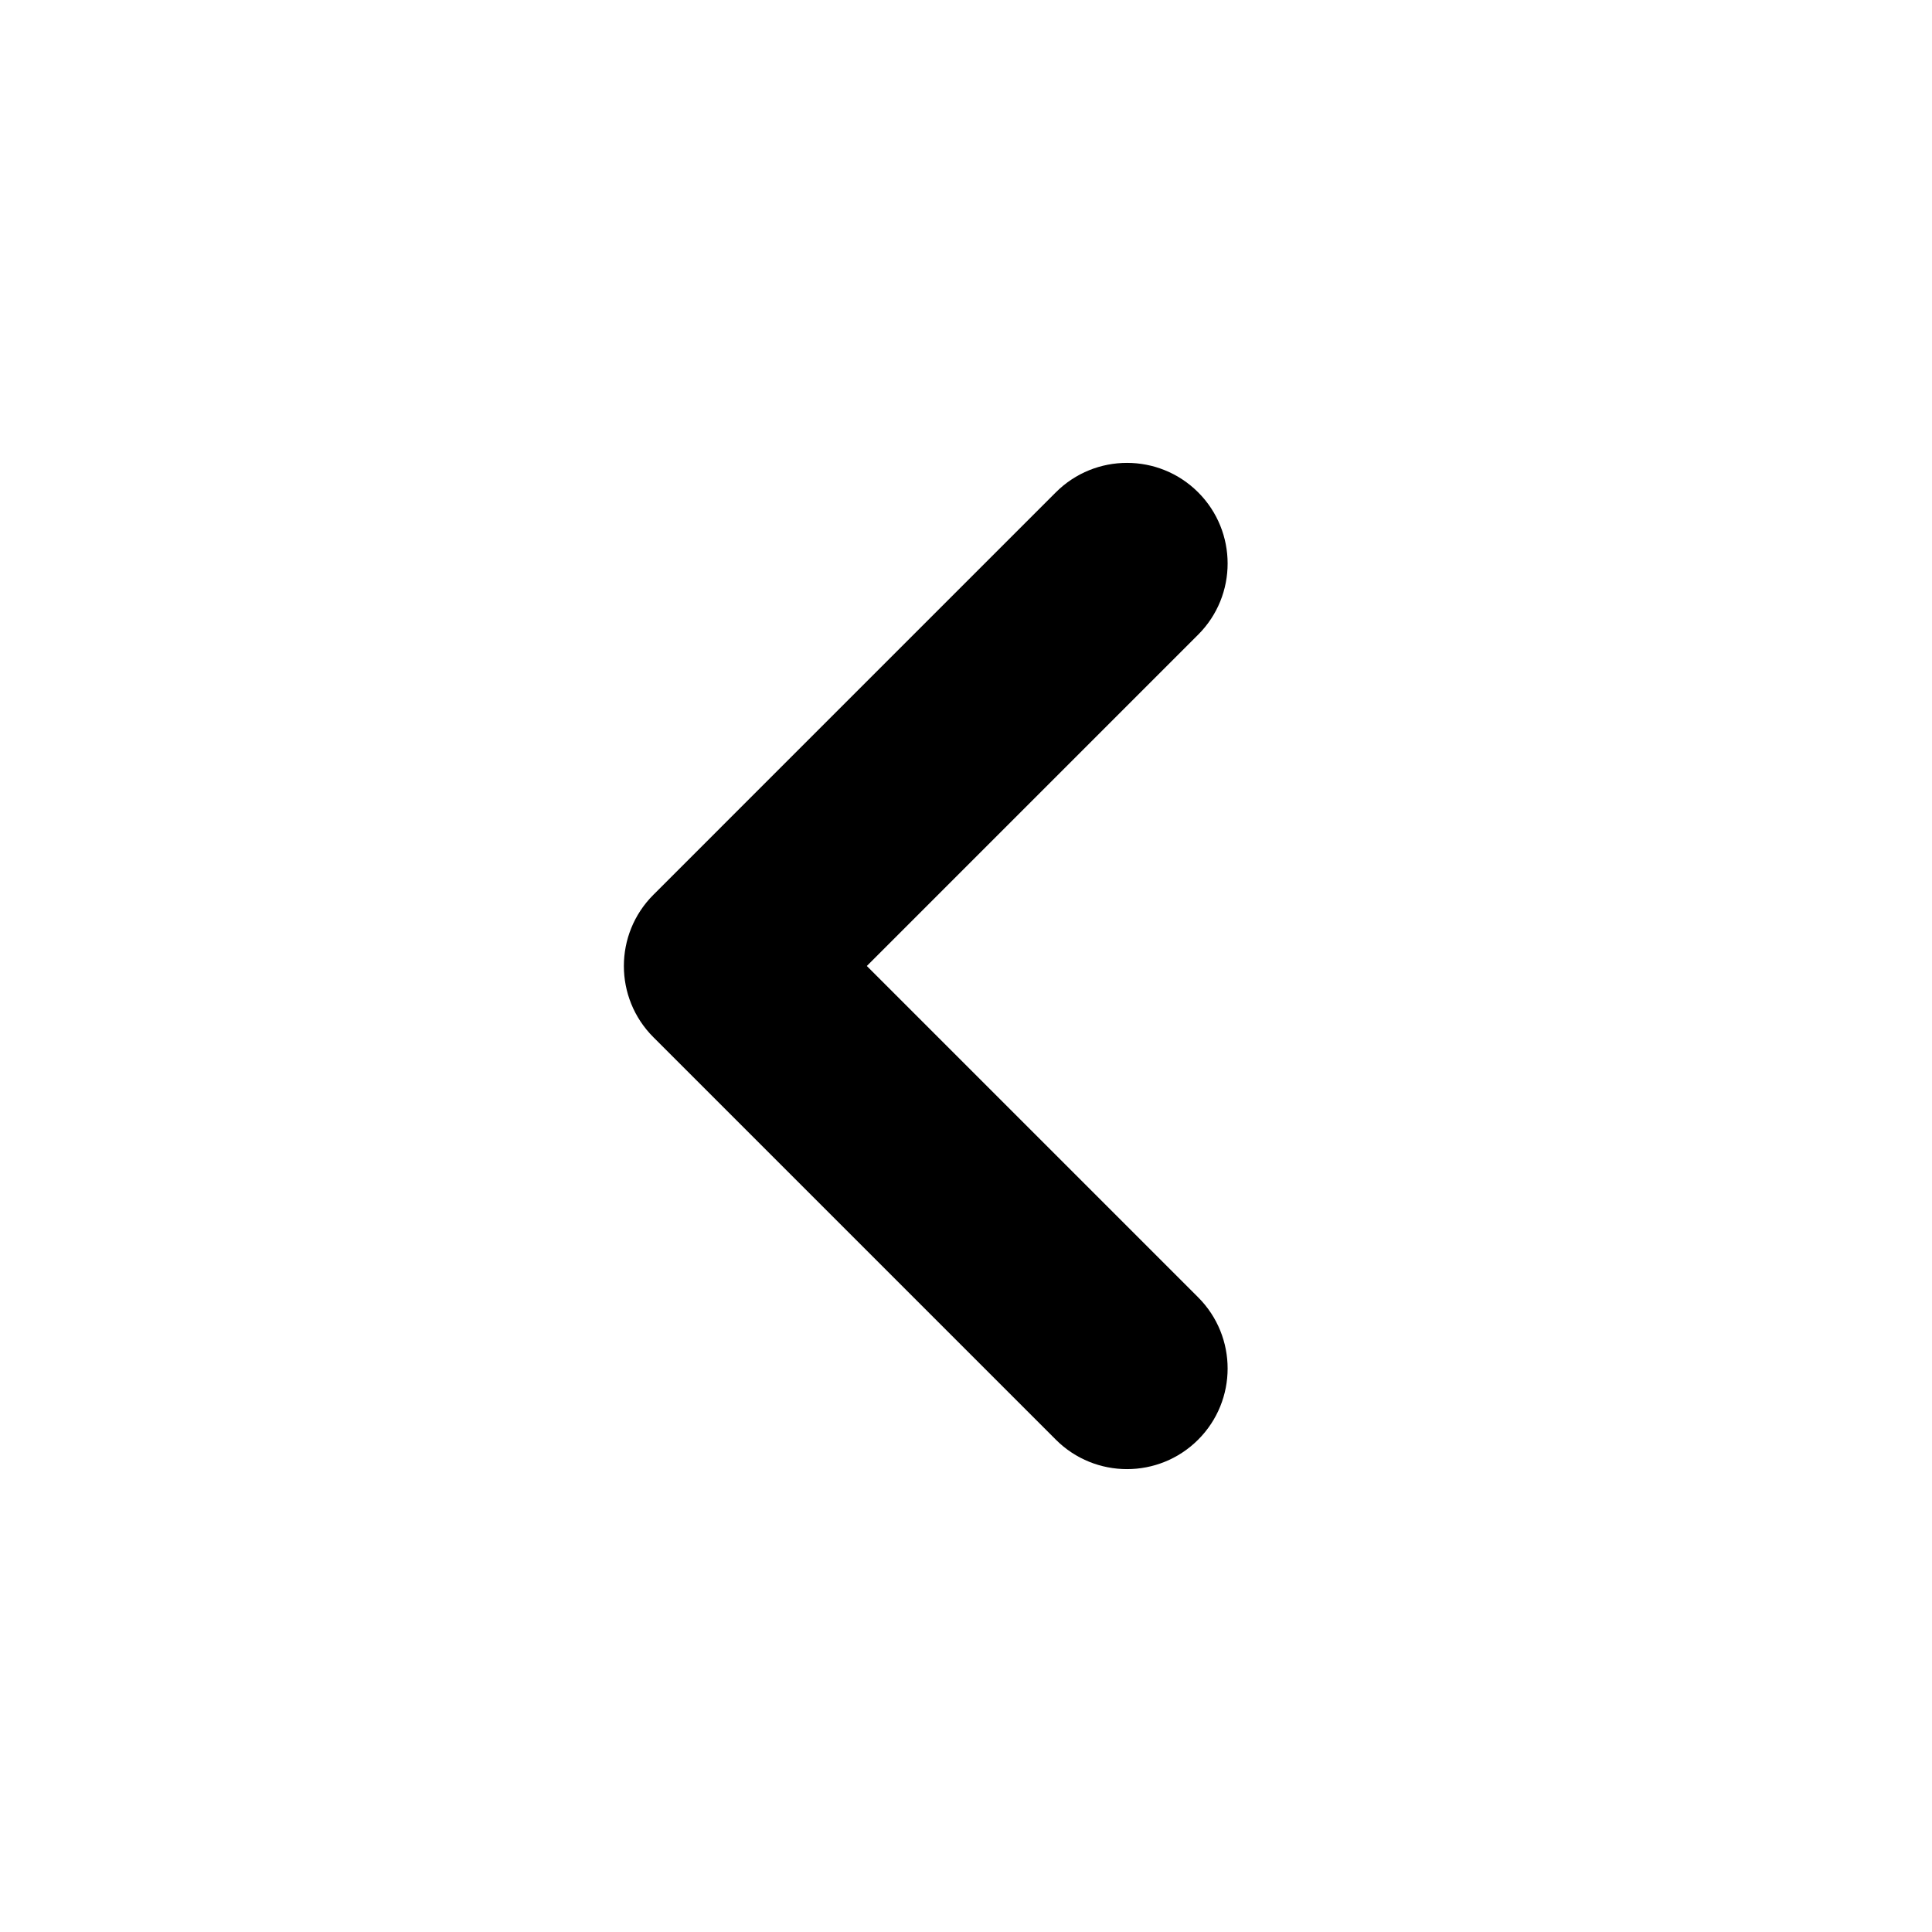
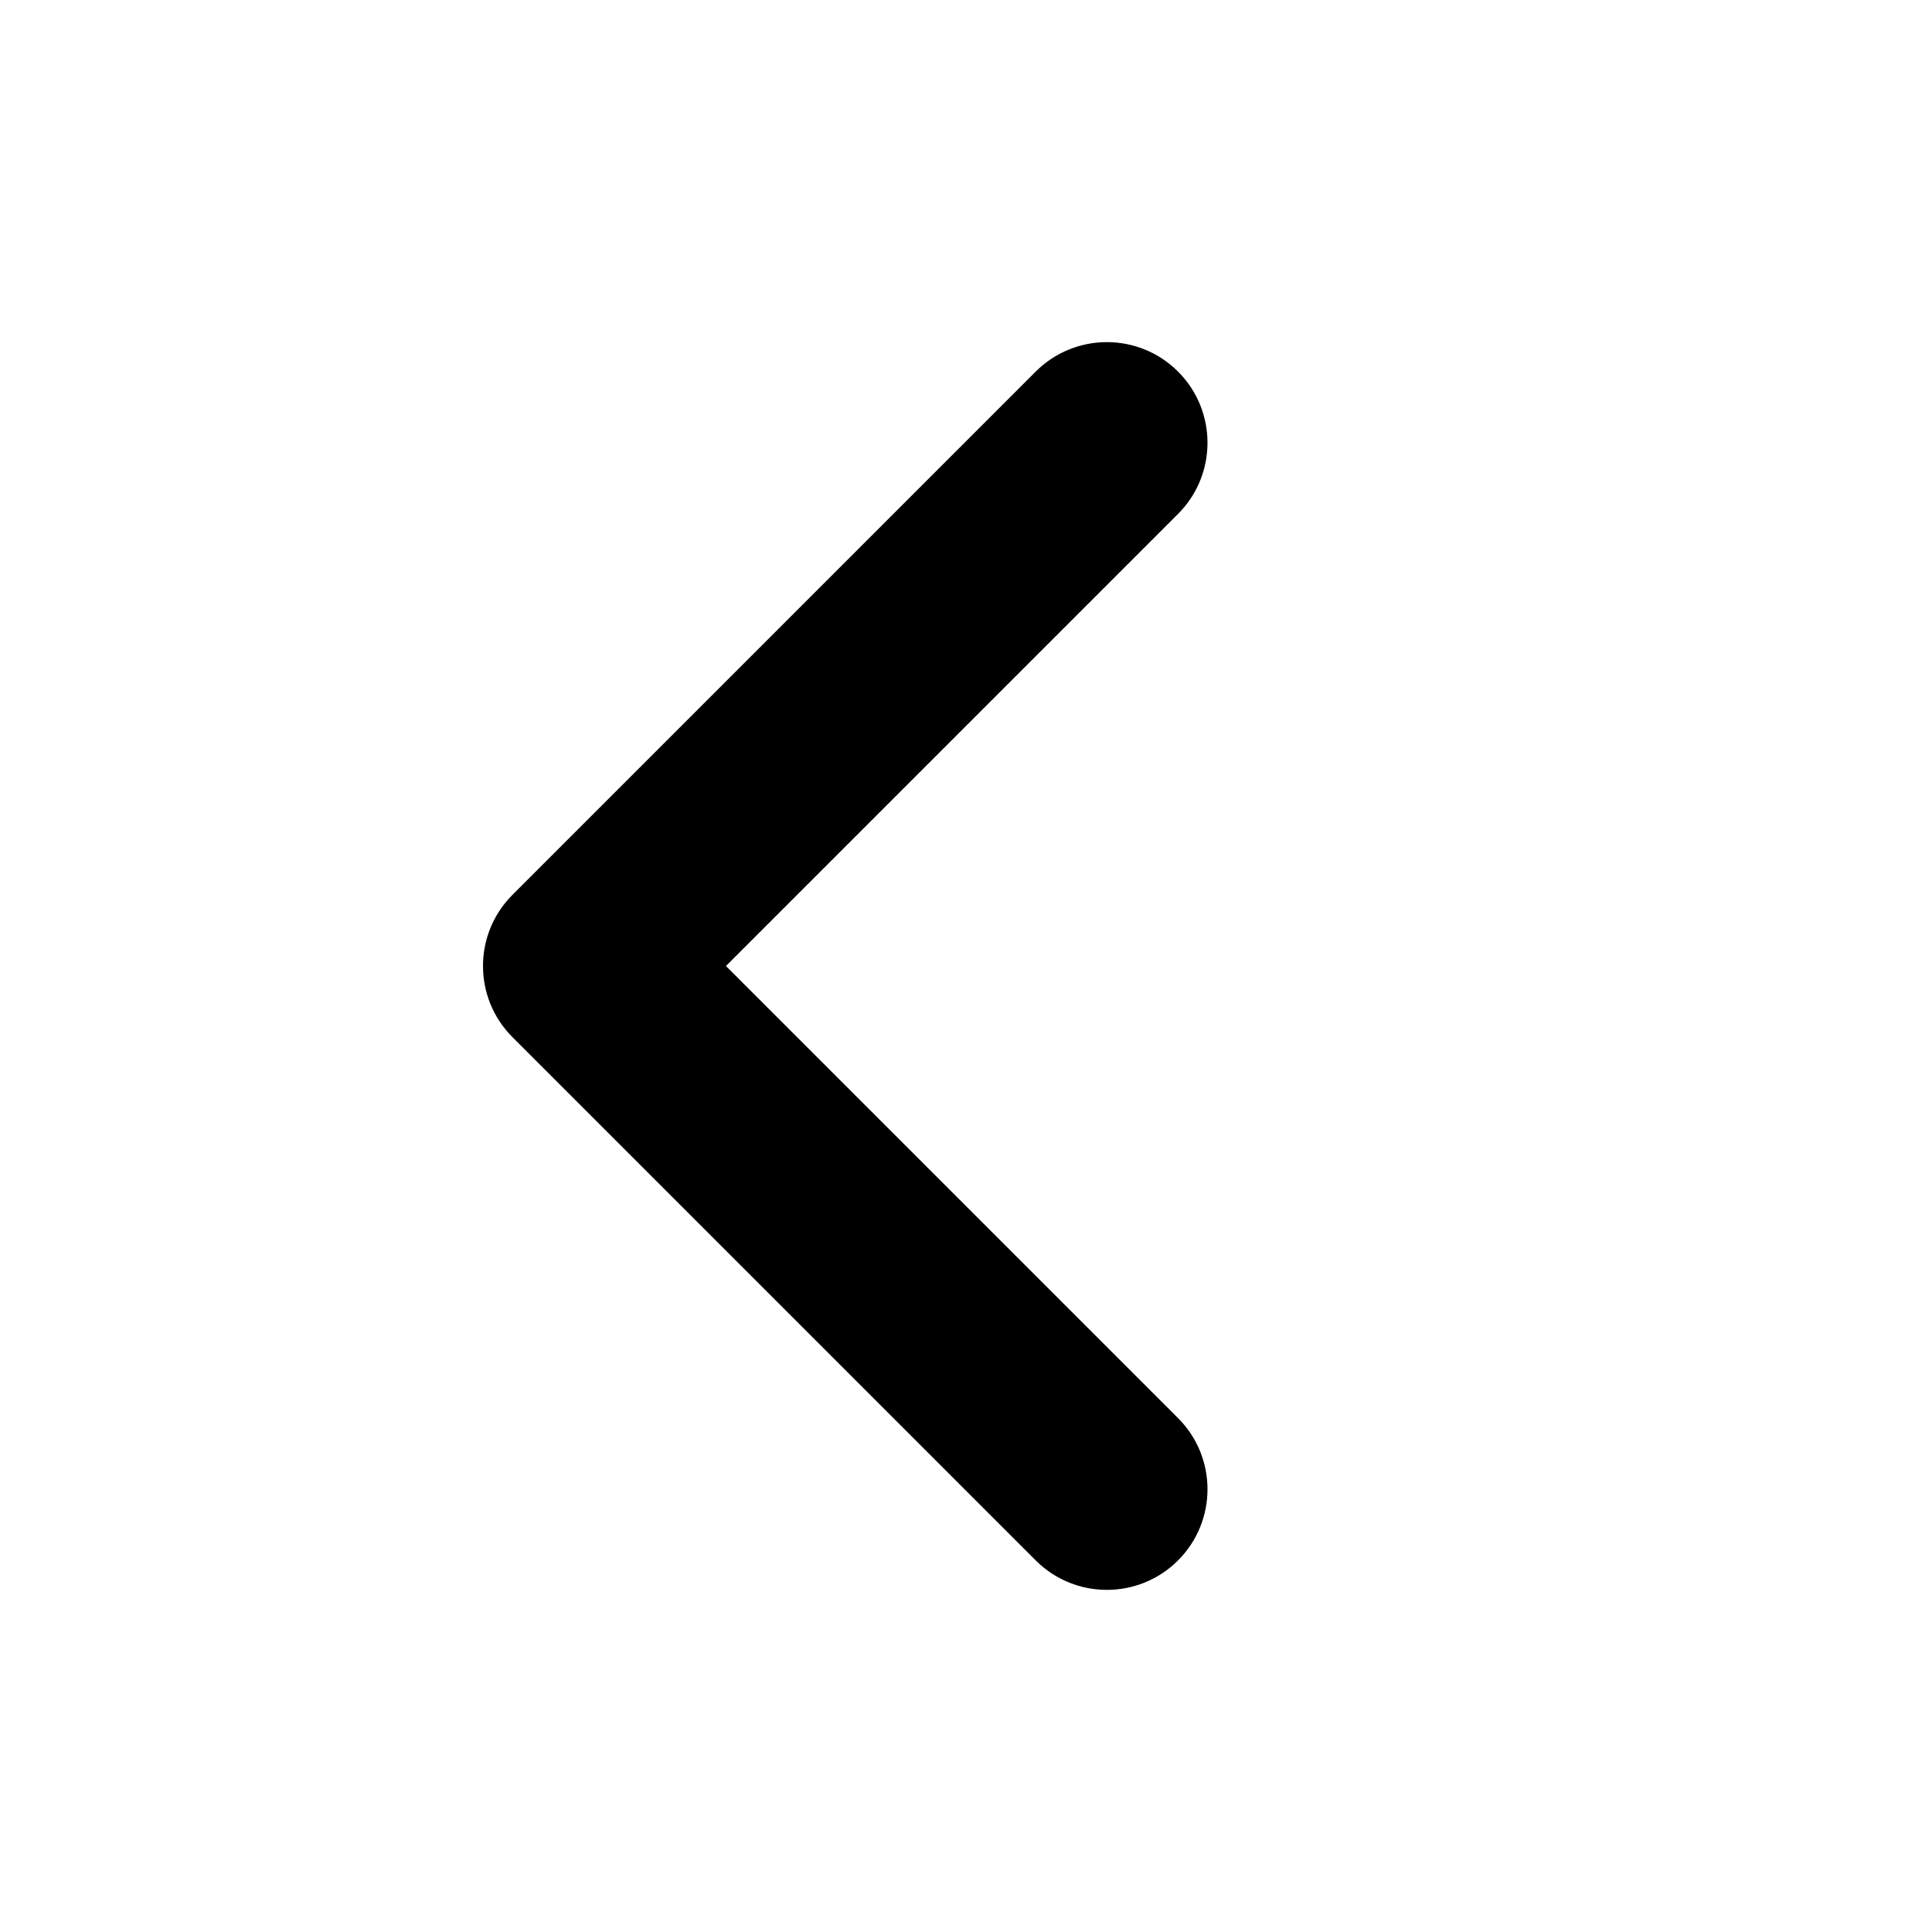
<svg xmlns="http://www.w3.org/2000/svg" width="24" height="24" viewBox="0 0 24 24" fill="none" data-karrot-ui-icon="true">
-   <path fill-rule="evenodd" clip-rule="evenodd" d="M8.116 12.884C7.628 12.396 7.628 11.604 8.116 11.116L13.116 6.116C13.604 5.628 14.396 5.628 14.884 6.116C15.372 6.604 15.372 7.396 14.884 7.884L10.768 12L14.884 16.116C15.372 16.604 15.372 17.396 14.884 17.884C14.396 18.372 13.604 18.372 13.116 17.884L8.116 12.884Z" fill="currentColor" />
+   <path fill-rule="evenodd" clip-rule="evenodd" d="M14.634 4.616C15.122 5.104 15.122 5.896 14.634 6.384L9.018 12L14.634 17.616C15.122 18.104 15.122 18.896 14.634 19.384C14.146 19.872 13.354 19.872 12.866 19.384L6.366 12.884C5.878 12.396 5.878 11.604 6.366 11.116L12.866 4.616C13.354 4.128 14.146 4.128 14.634 4.616Z" fill="currentColor" />
</svg>
